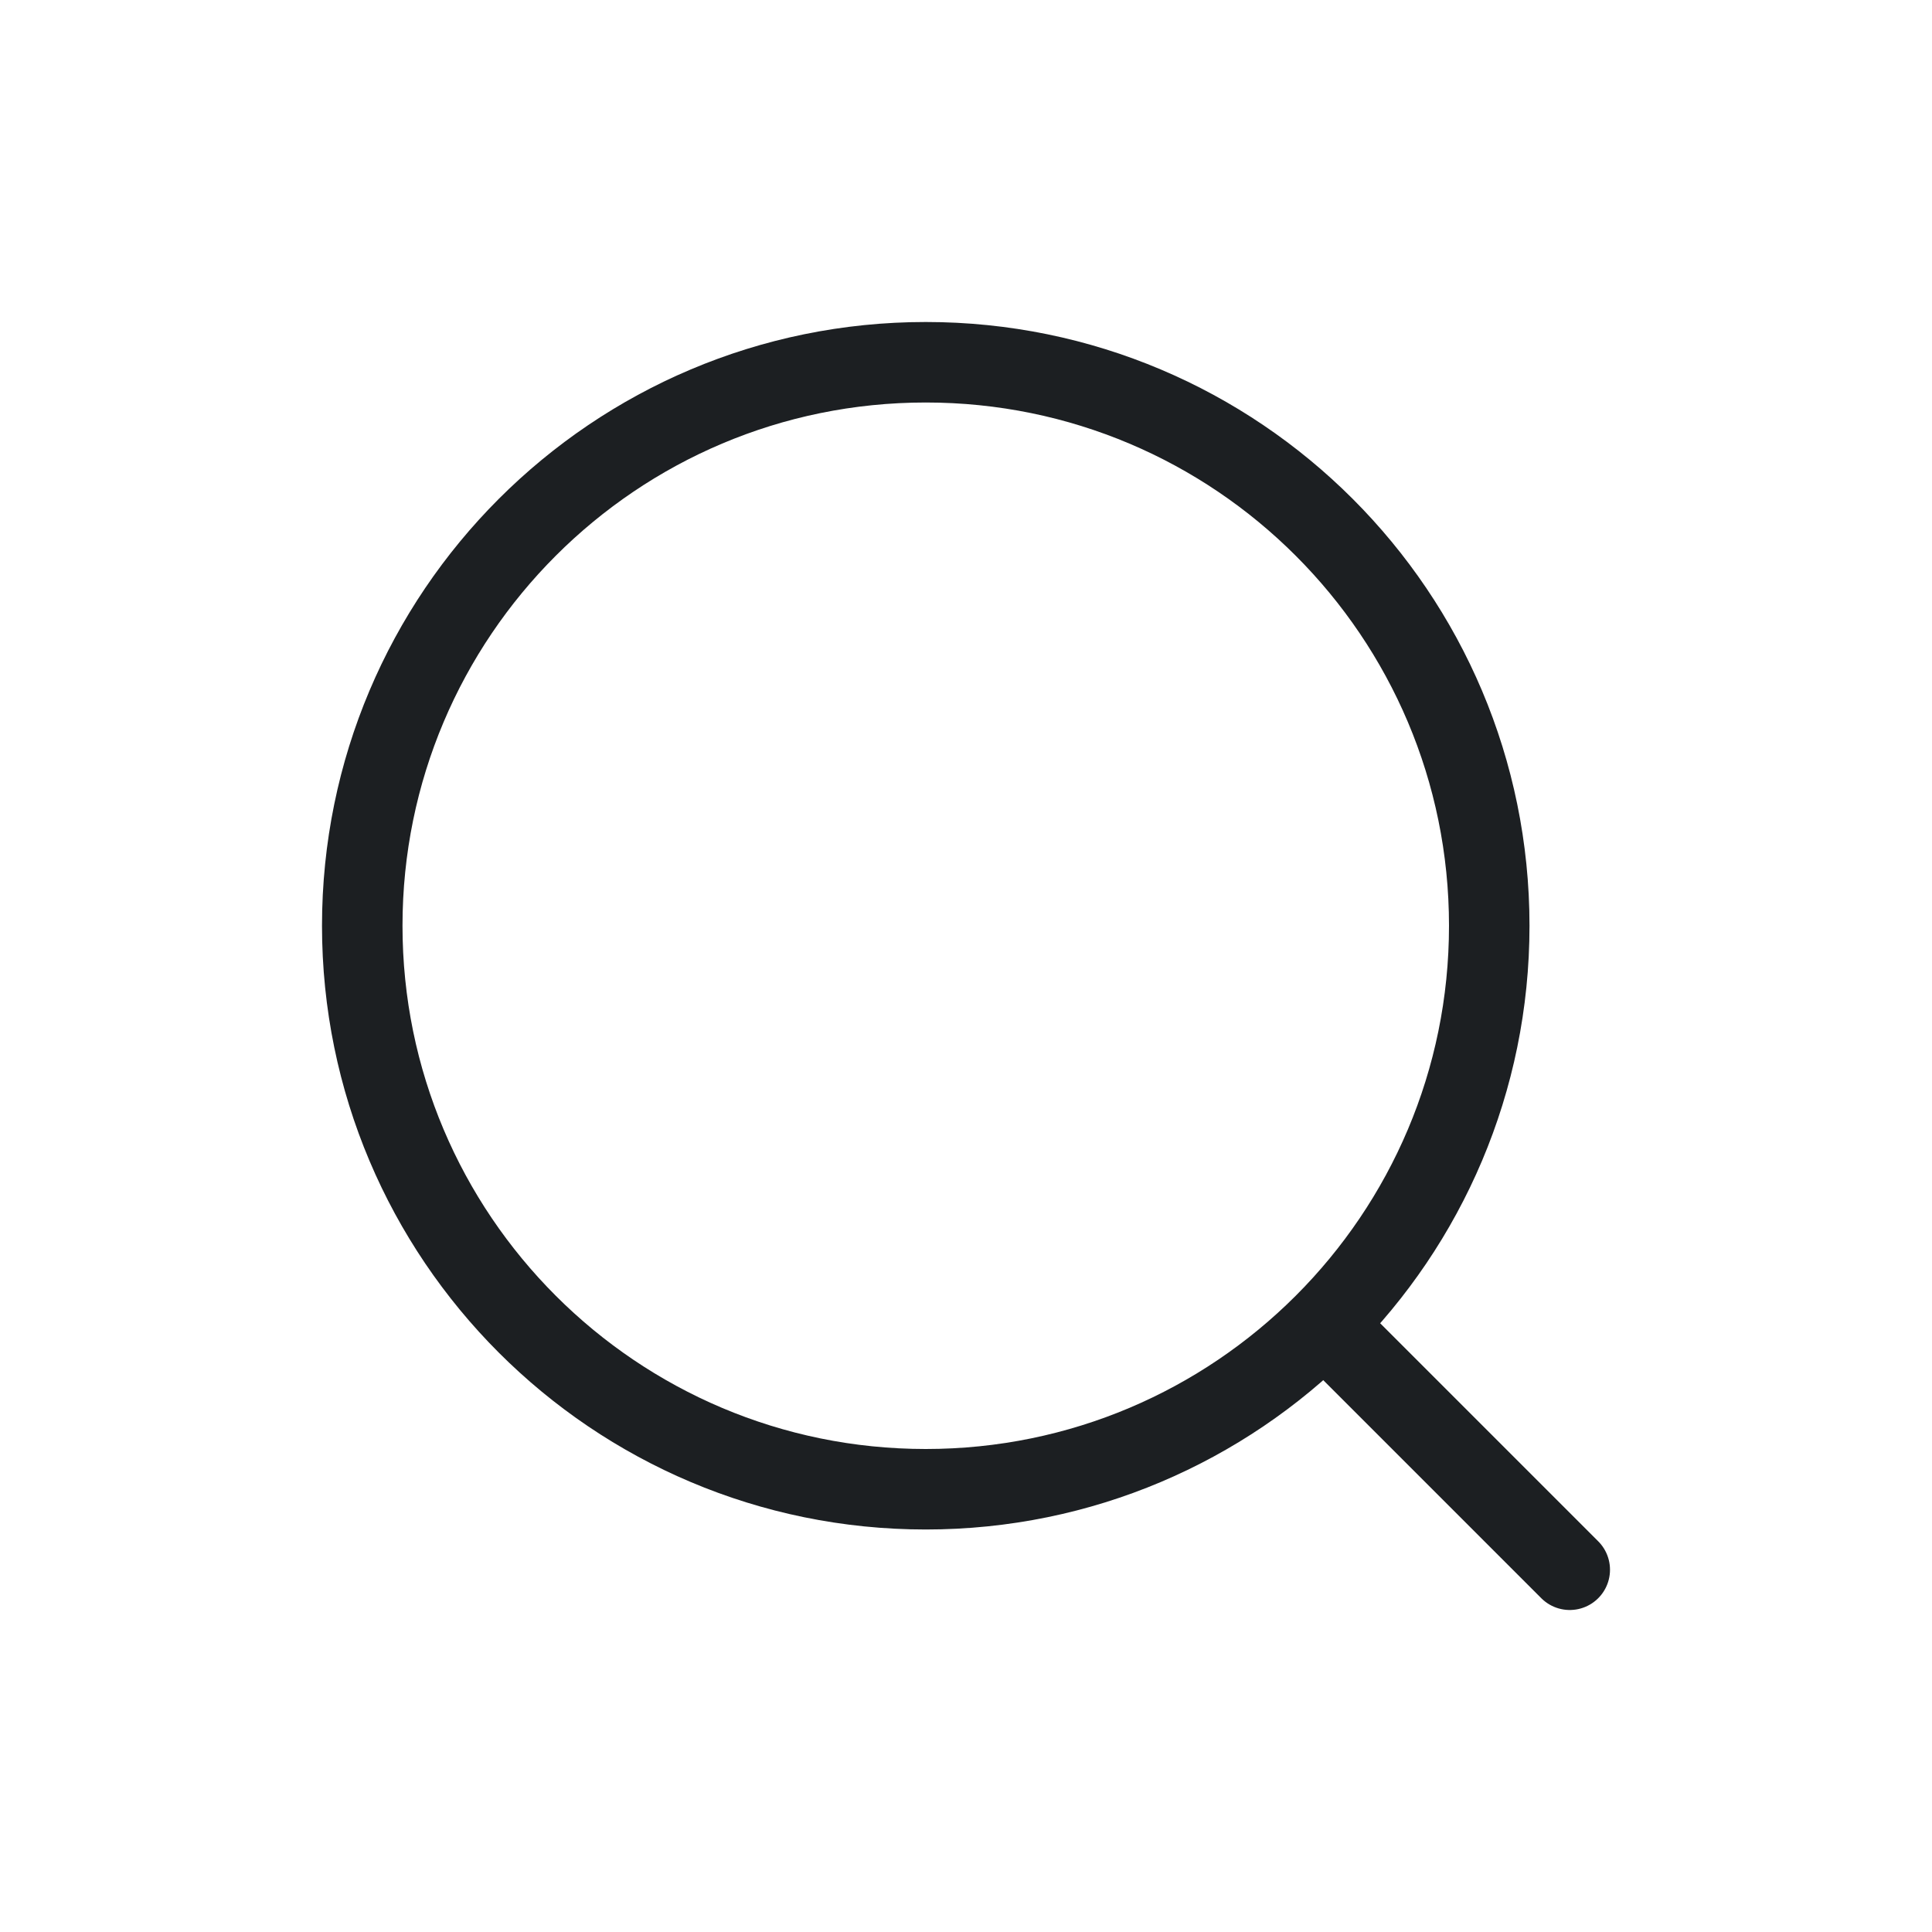
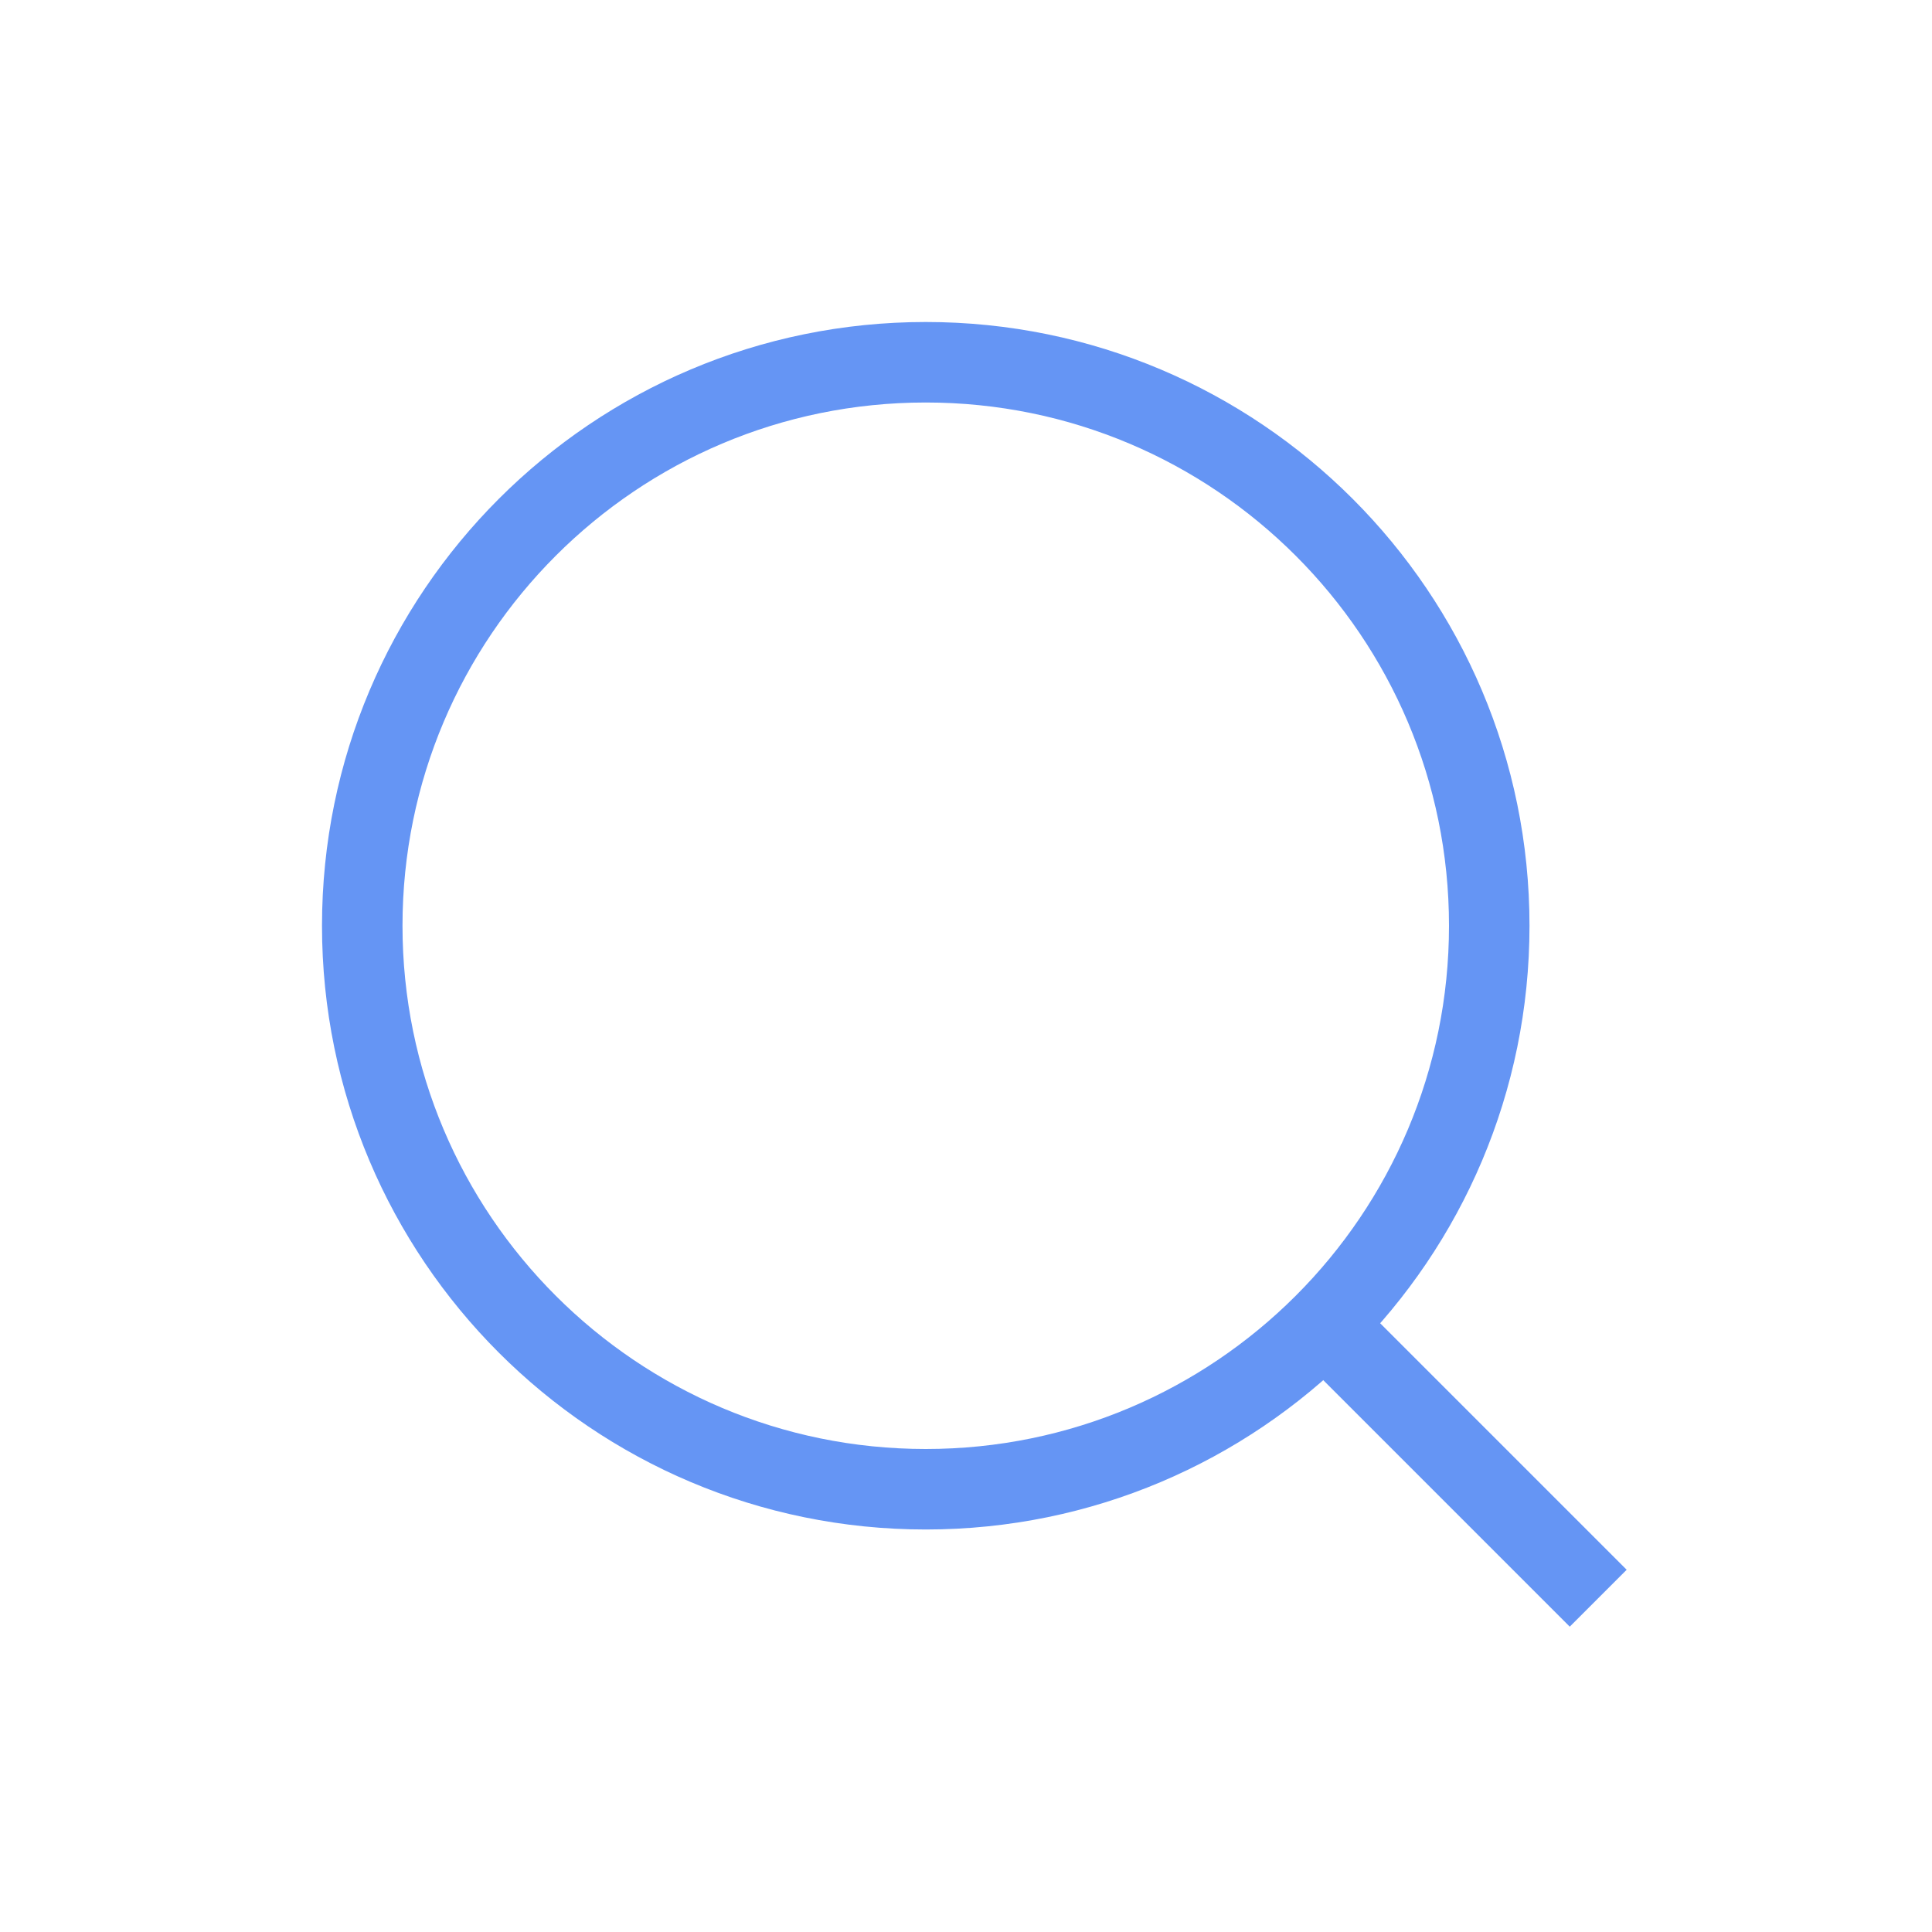
<svg xmlns="http://www.w3.org/2000/svg" width="24" height="24" viewBox="0 0 24 24" fill="none">
-   <path d="M19.5 19.5L16.5 16.5" stroke="#1C1F22" stroke-miterlimit="10" stroke-linecap="round" stroke-linejoin="round" />
-   <circle cx="11.5" cy="11.5" r="7" stroke="#1C1F22" />
+   <path d="M19.5 19.5L16.5 16.5" stroke="#6595F4" stroke-miterlimit="10" stroke-linecap="square" stroke-linejoin="round" />
+   <circle cx="11.5" cy="11.5" r="7" stroke="#6595F4" />
</svg>
